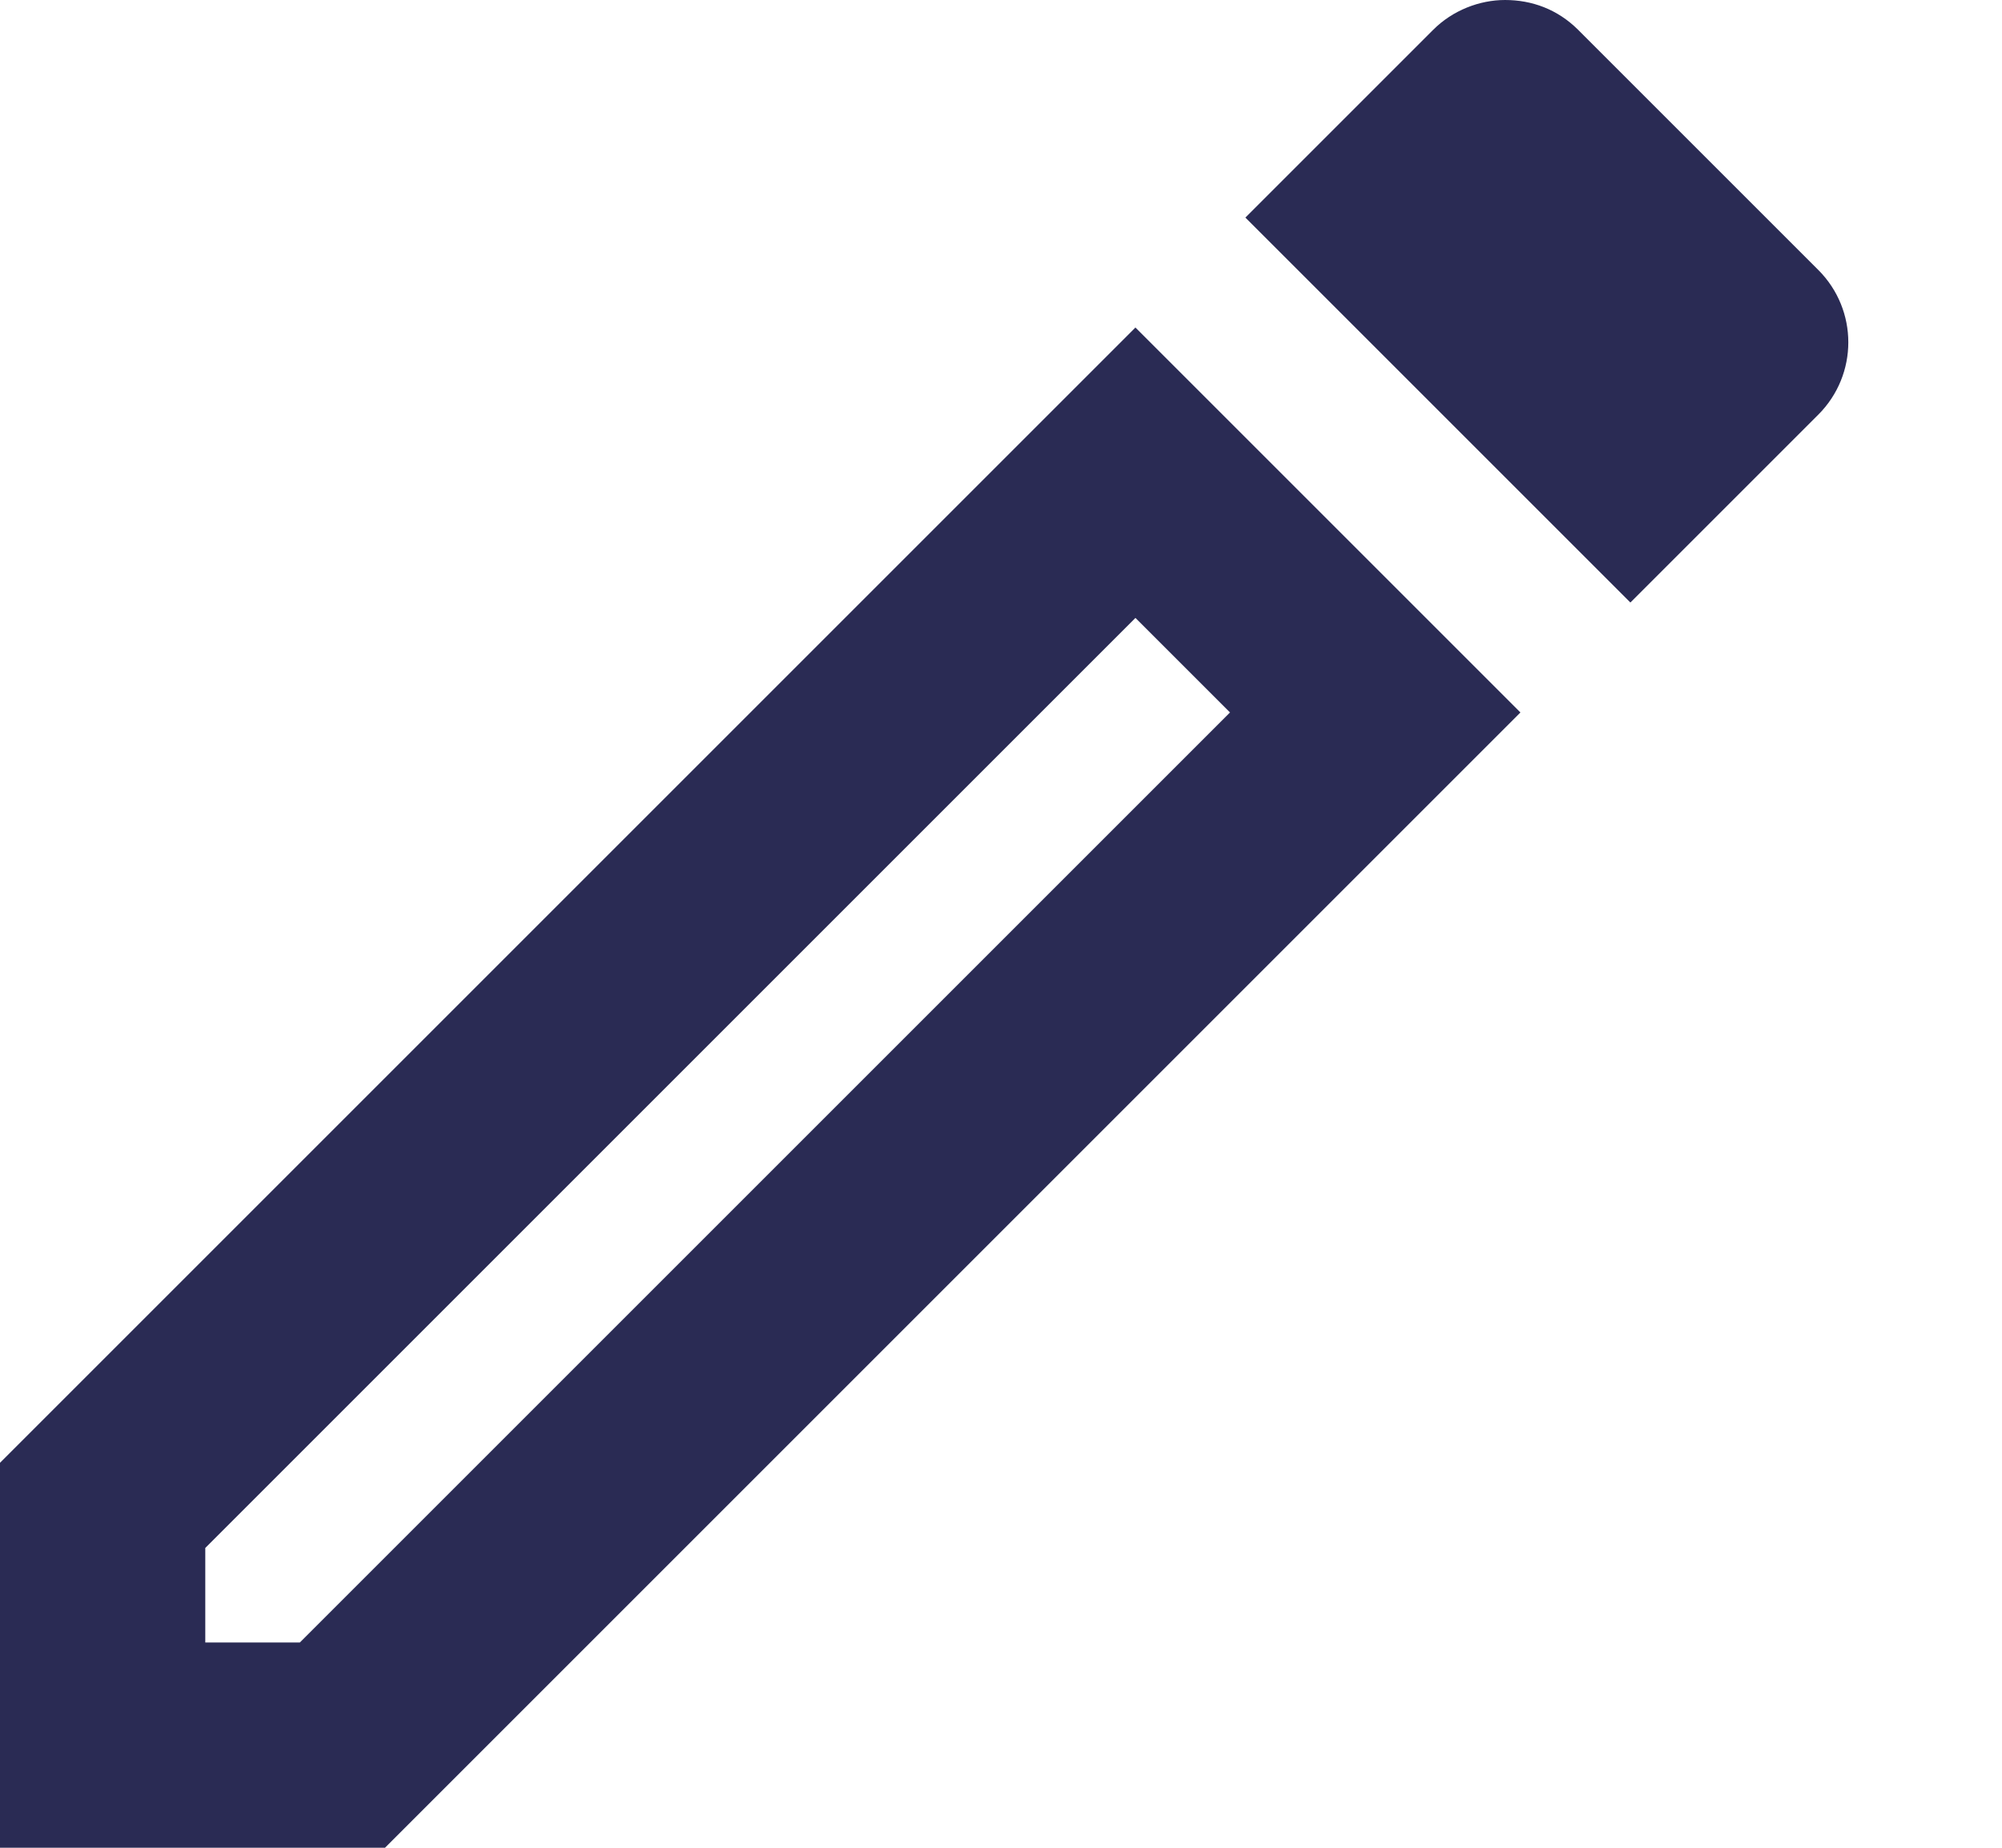
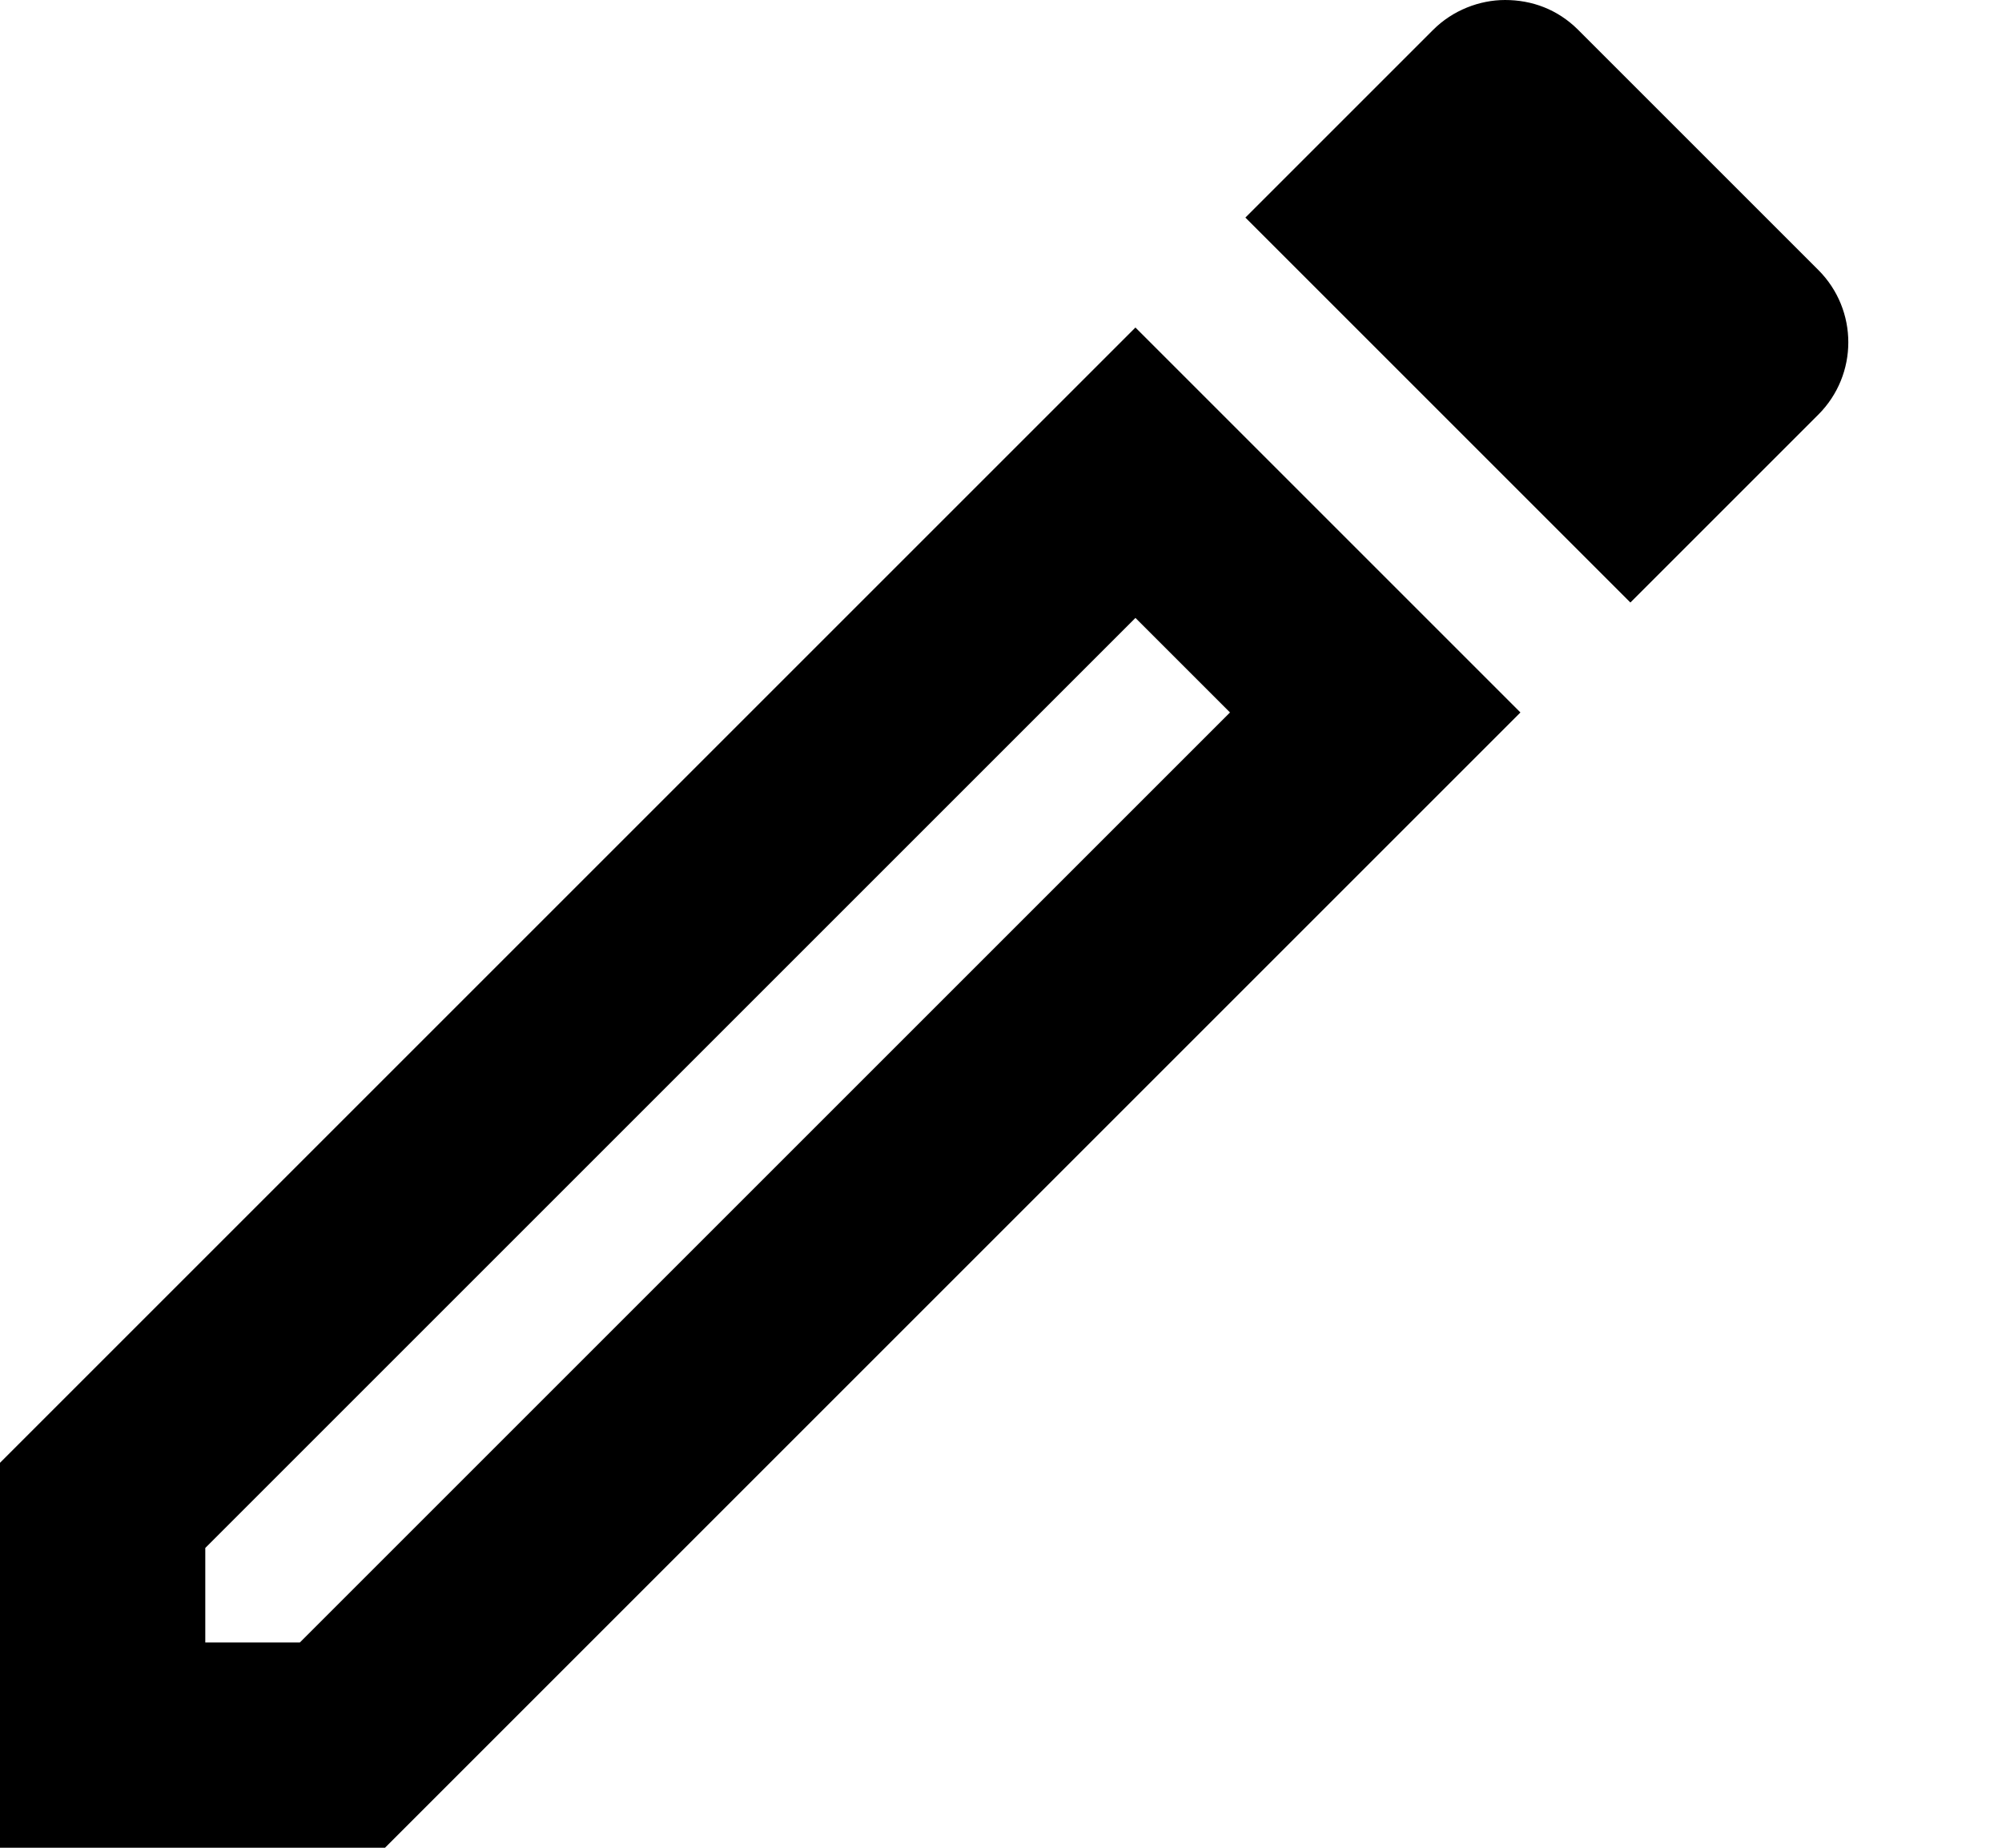
- <svg xmlns="http://www.w3.org/2000/svg" width="13" height="12" viewBox="0 0 13 12" fill="none">
-   <path d="M7.373 4.013L7.987 4.627L1.947 10.667H1.333V10.053L7.373 4.013ZM9.773 0C9.607 0 9.433 0.067 9.307 0.193L8.087 1.413L10.587 3.913L11.807 2.693C12.067 2.433 12.067 2.013 11.807 1.753L10.247 0.193C10.113 0.06 9.947 0 9.773 0ZM7.373 2.127L0 9.5V12H2.5L9.873 4.627L7.373 2.127Z" fill="#2A2B54" />
+ <svg xmlns="http://www.w3.org/2000/svg" width="13" height="12" viewBox="0 0 13 12">
+   <path d="M7.373 4.013L7.987 4.627L1.947 10.667H1.333V10.053L7.373 4.013ZM9.773 0C9.607 0 9.433 0.067 9.307 0.193L8.087 1.413L10.587 3.913L11.807 2.693C12.067 2.433 12.067 2.013 11.807 1.753L10.247 0.193C10.113 0.06 9.947 0 9.773 0ZM7.373 2.127L0 9.5V12H2.5L9.873 4.627L7.373 2.127Z" />
</svg>
